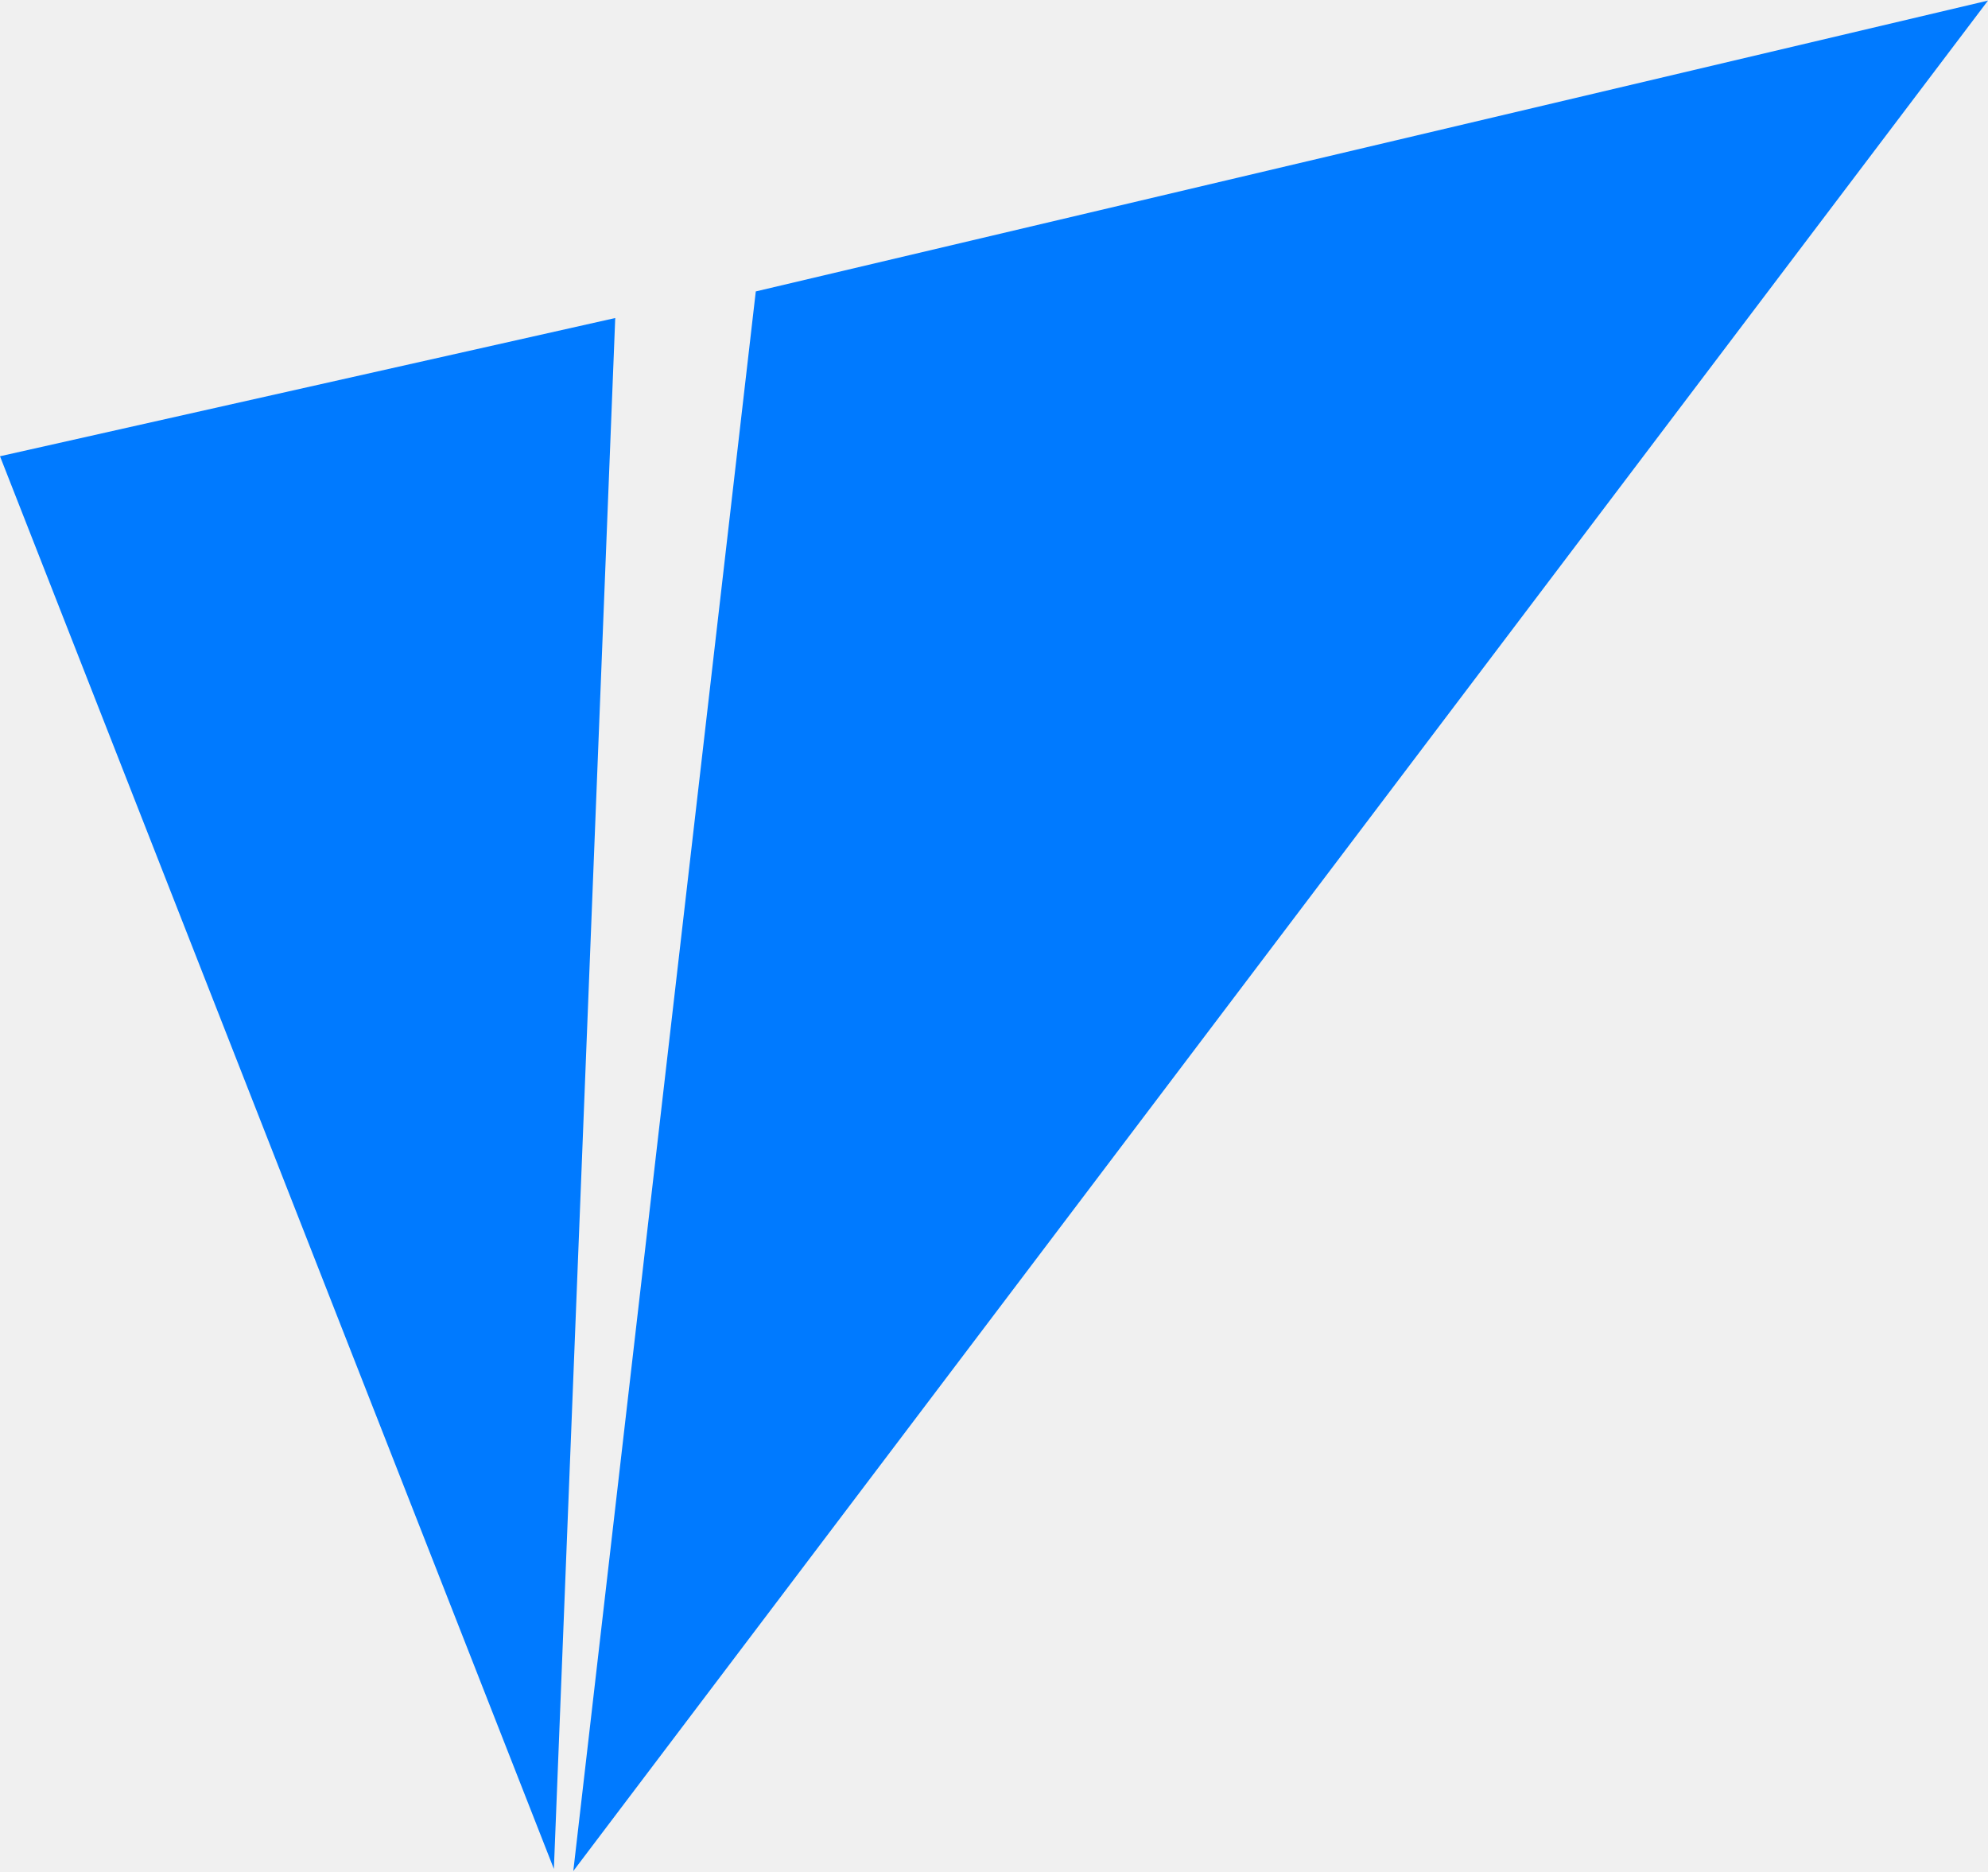
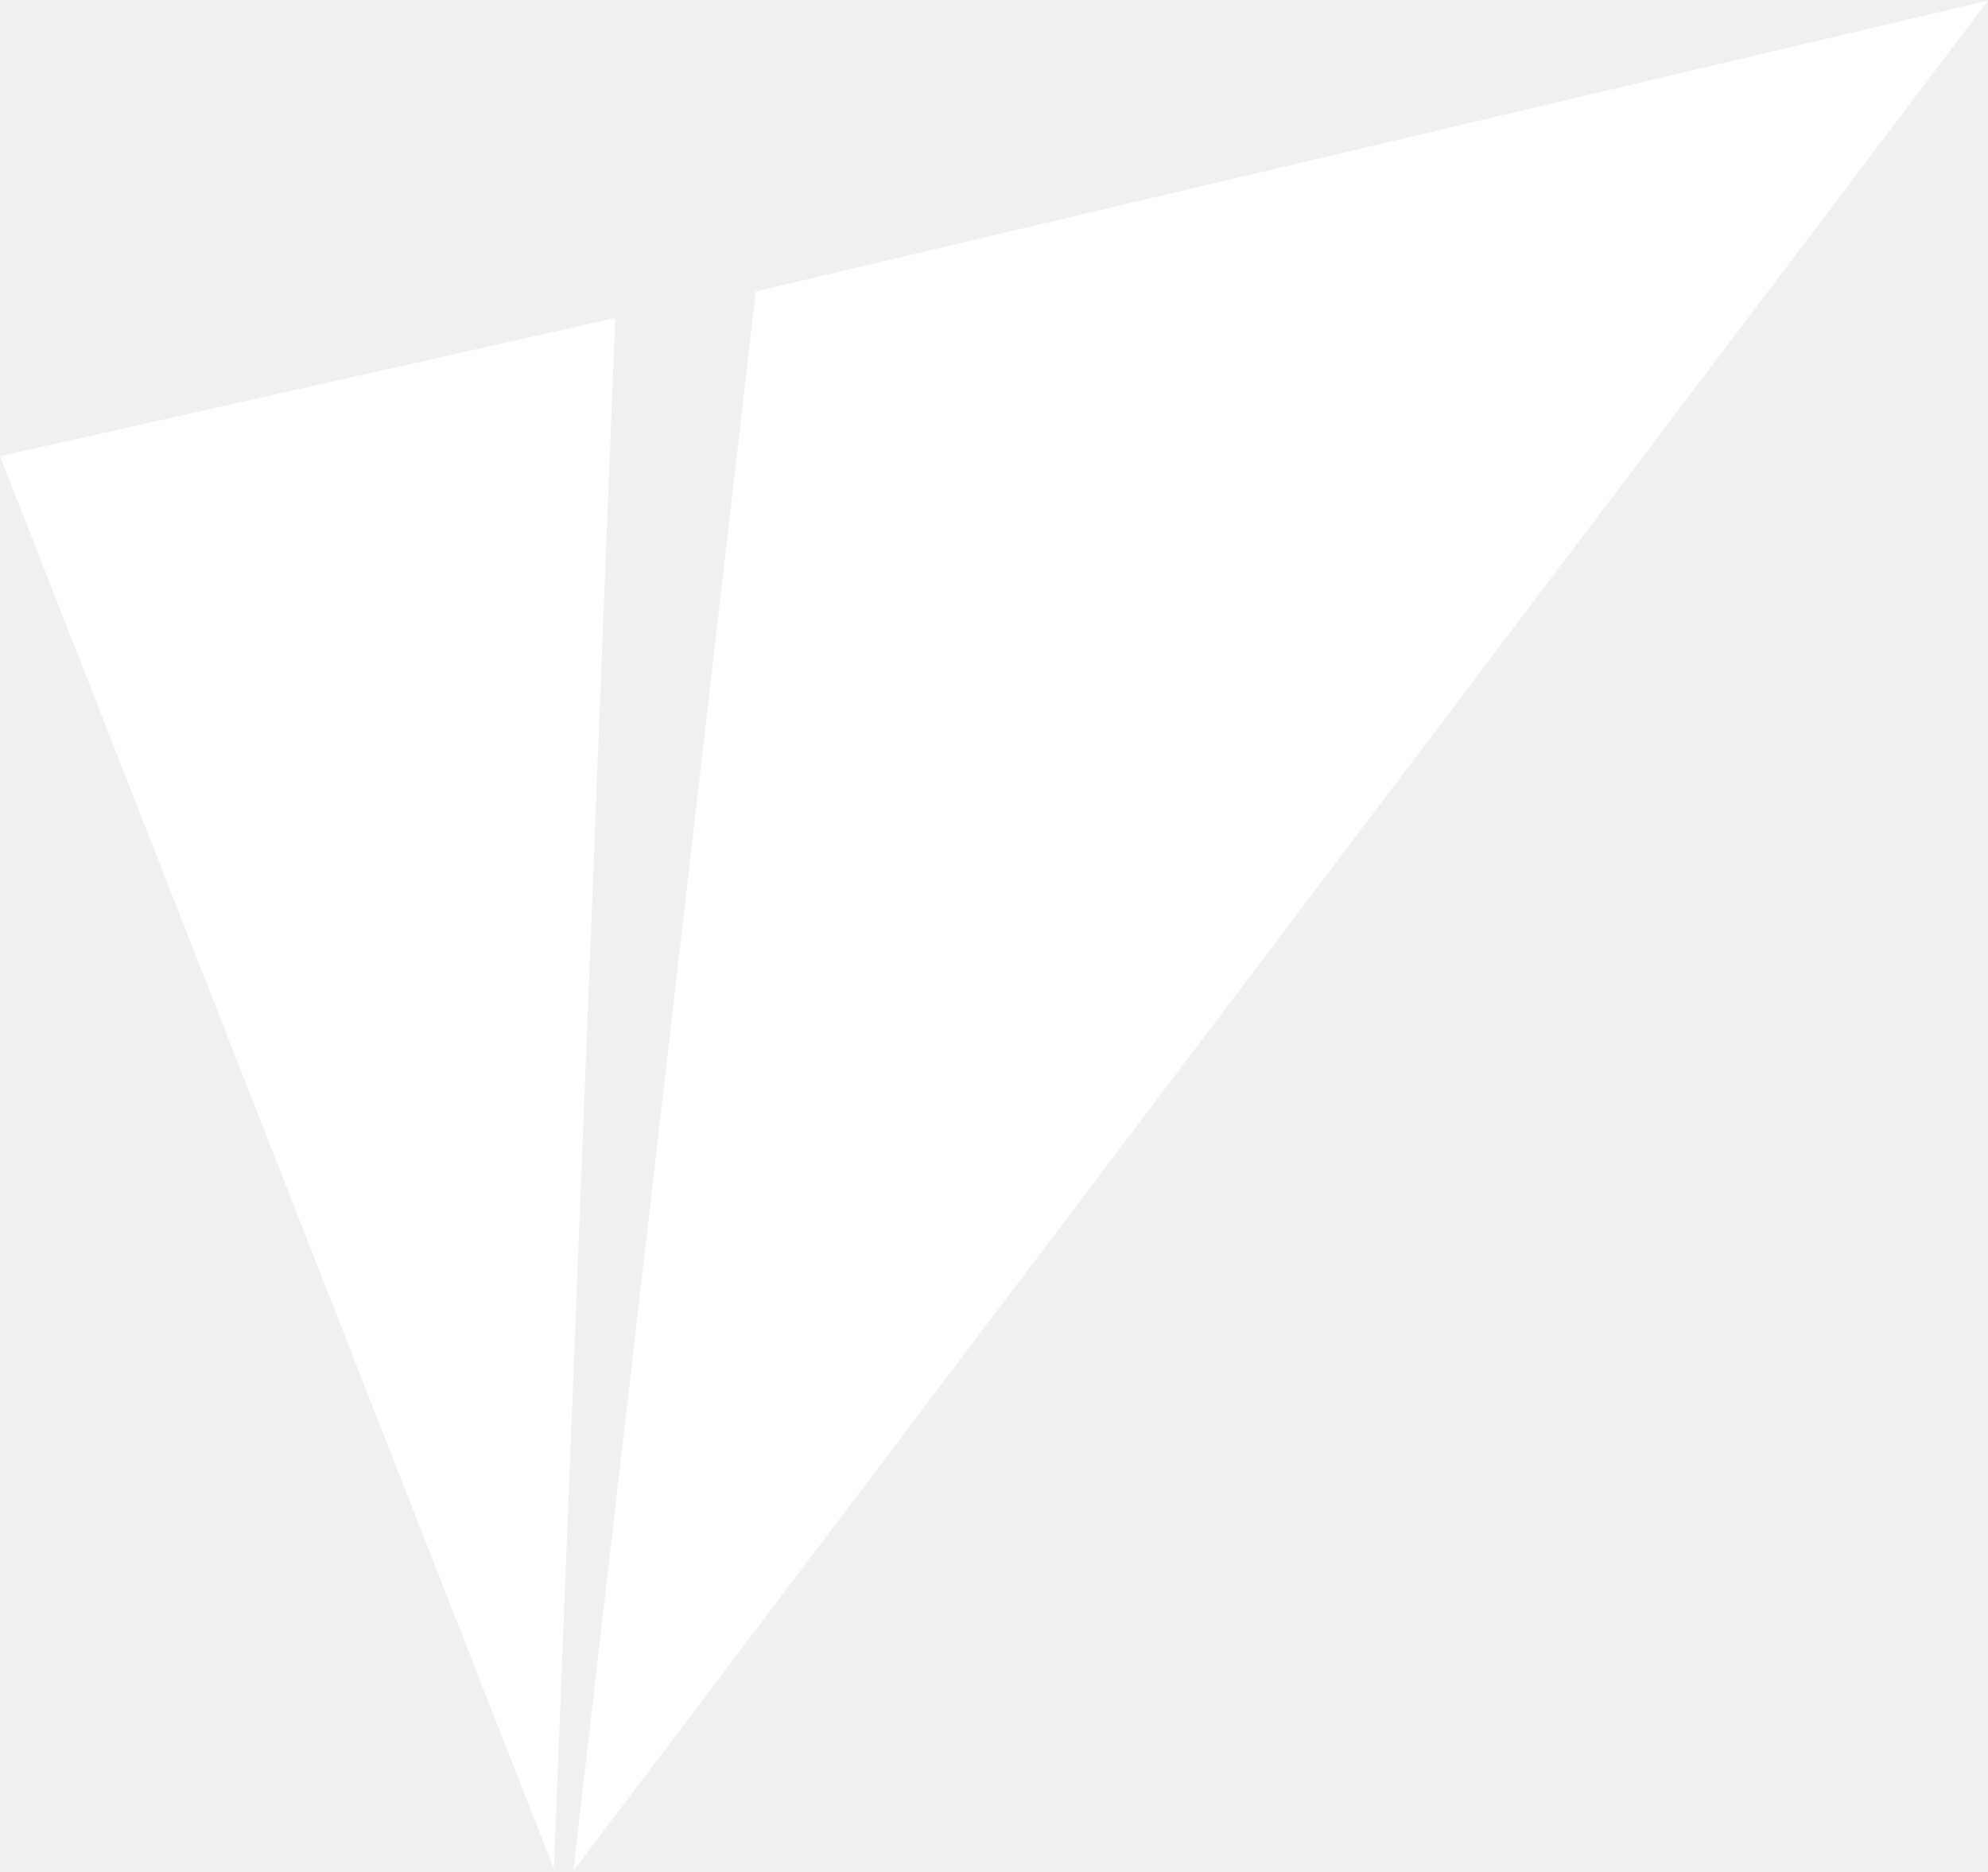
<svg xmlns="http://www.w3.org/2000/svg" viewBox="0 0 1024 963.4" width="1024" height="964">
-   <path fill="#007aff" d="m0 234.7 285.3 727.6 31.6-798.8z" />
-   <path fill="#007aff" d="m389.3 149.8-94 813.6 728.7-963.4z" />
+   <path fill="#ffffff" d="m0 234.7 285.3 727.6 31.6-798.8z" />
+   <path fill="#ffffff" d="m389.3 149.8-94 813.6 728.7-963.4z" />
</svg>
